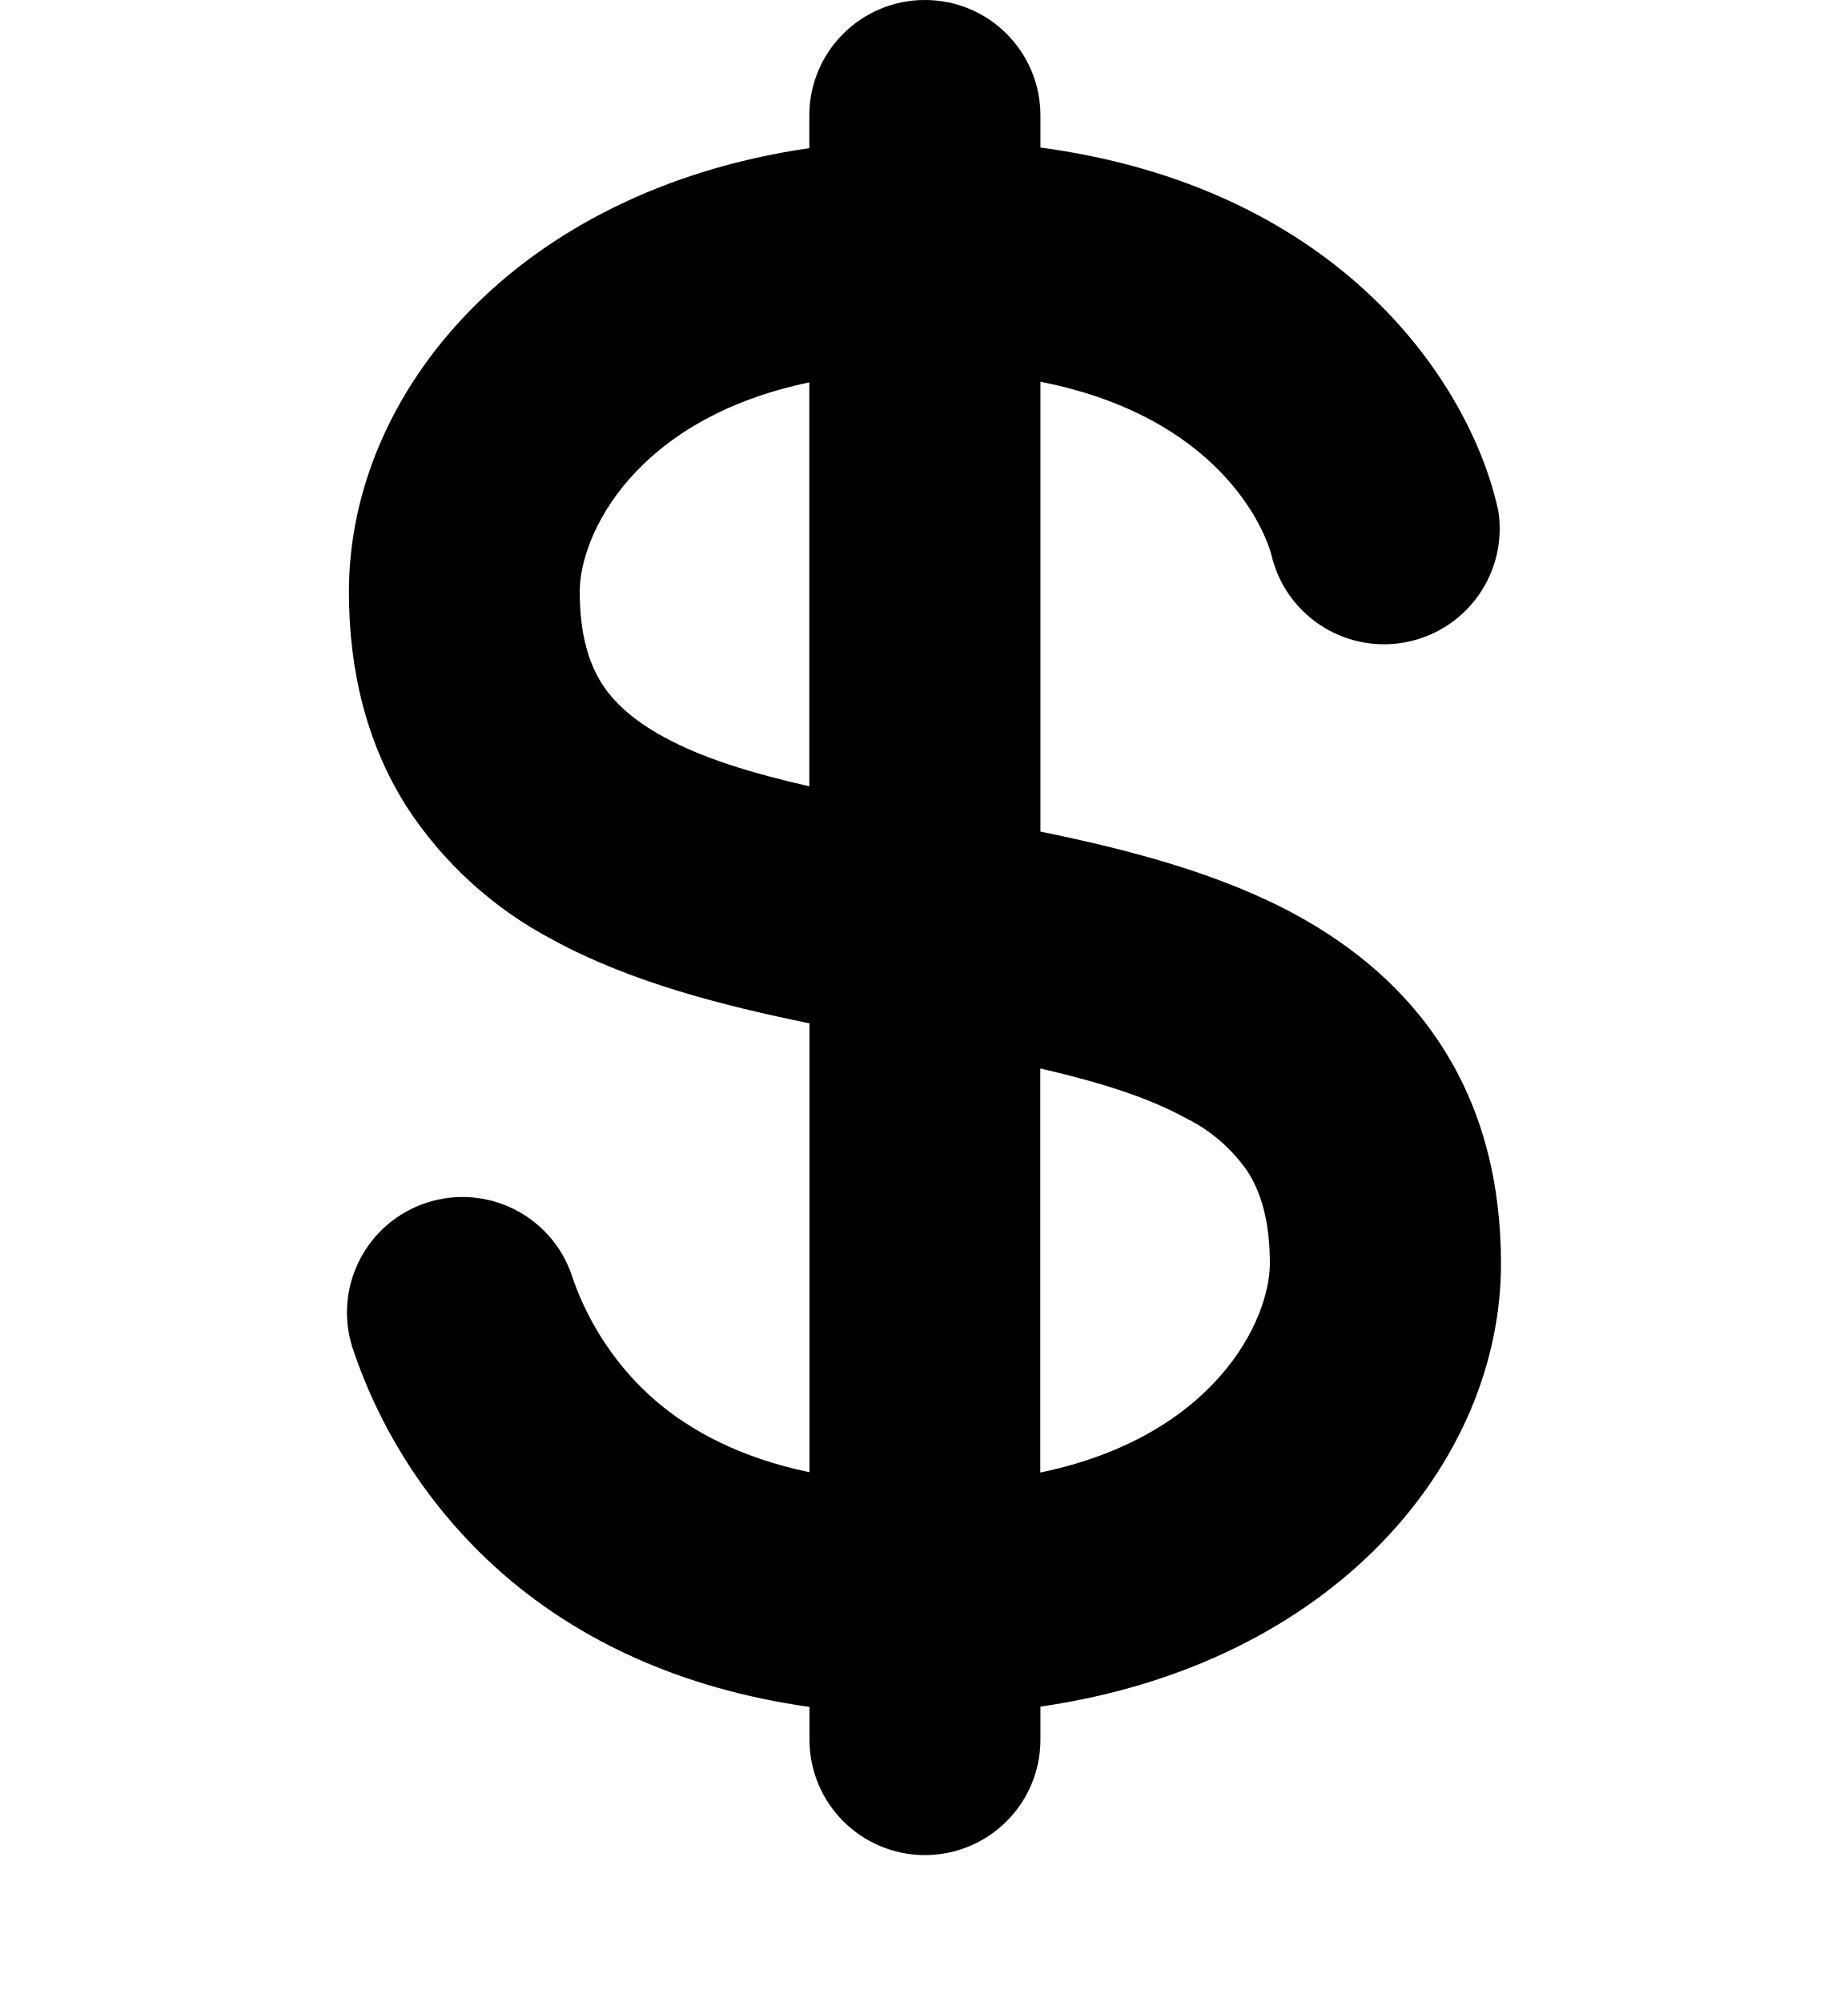
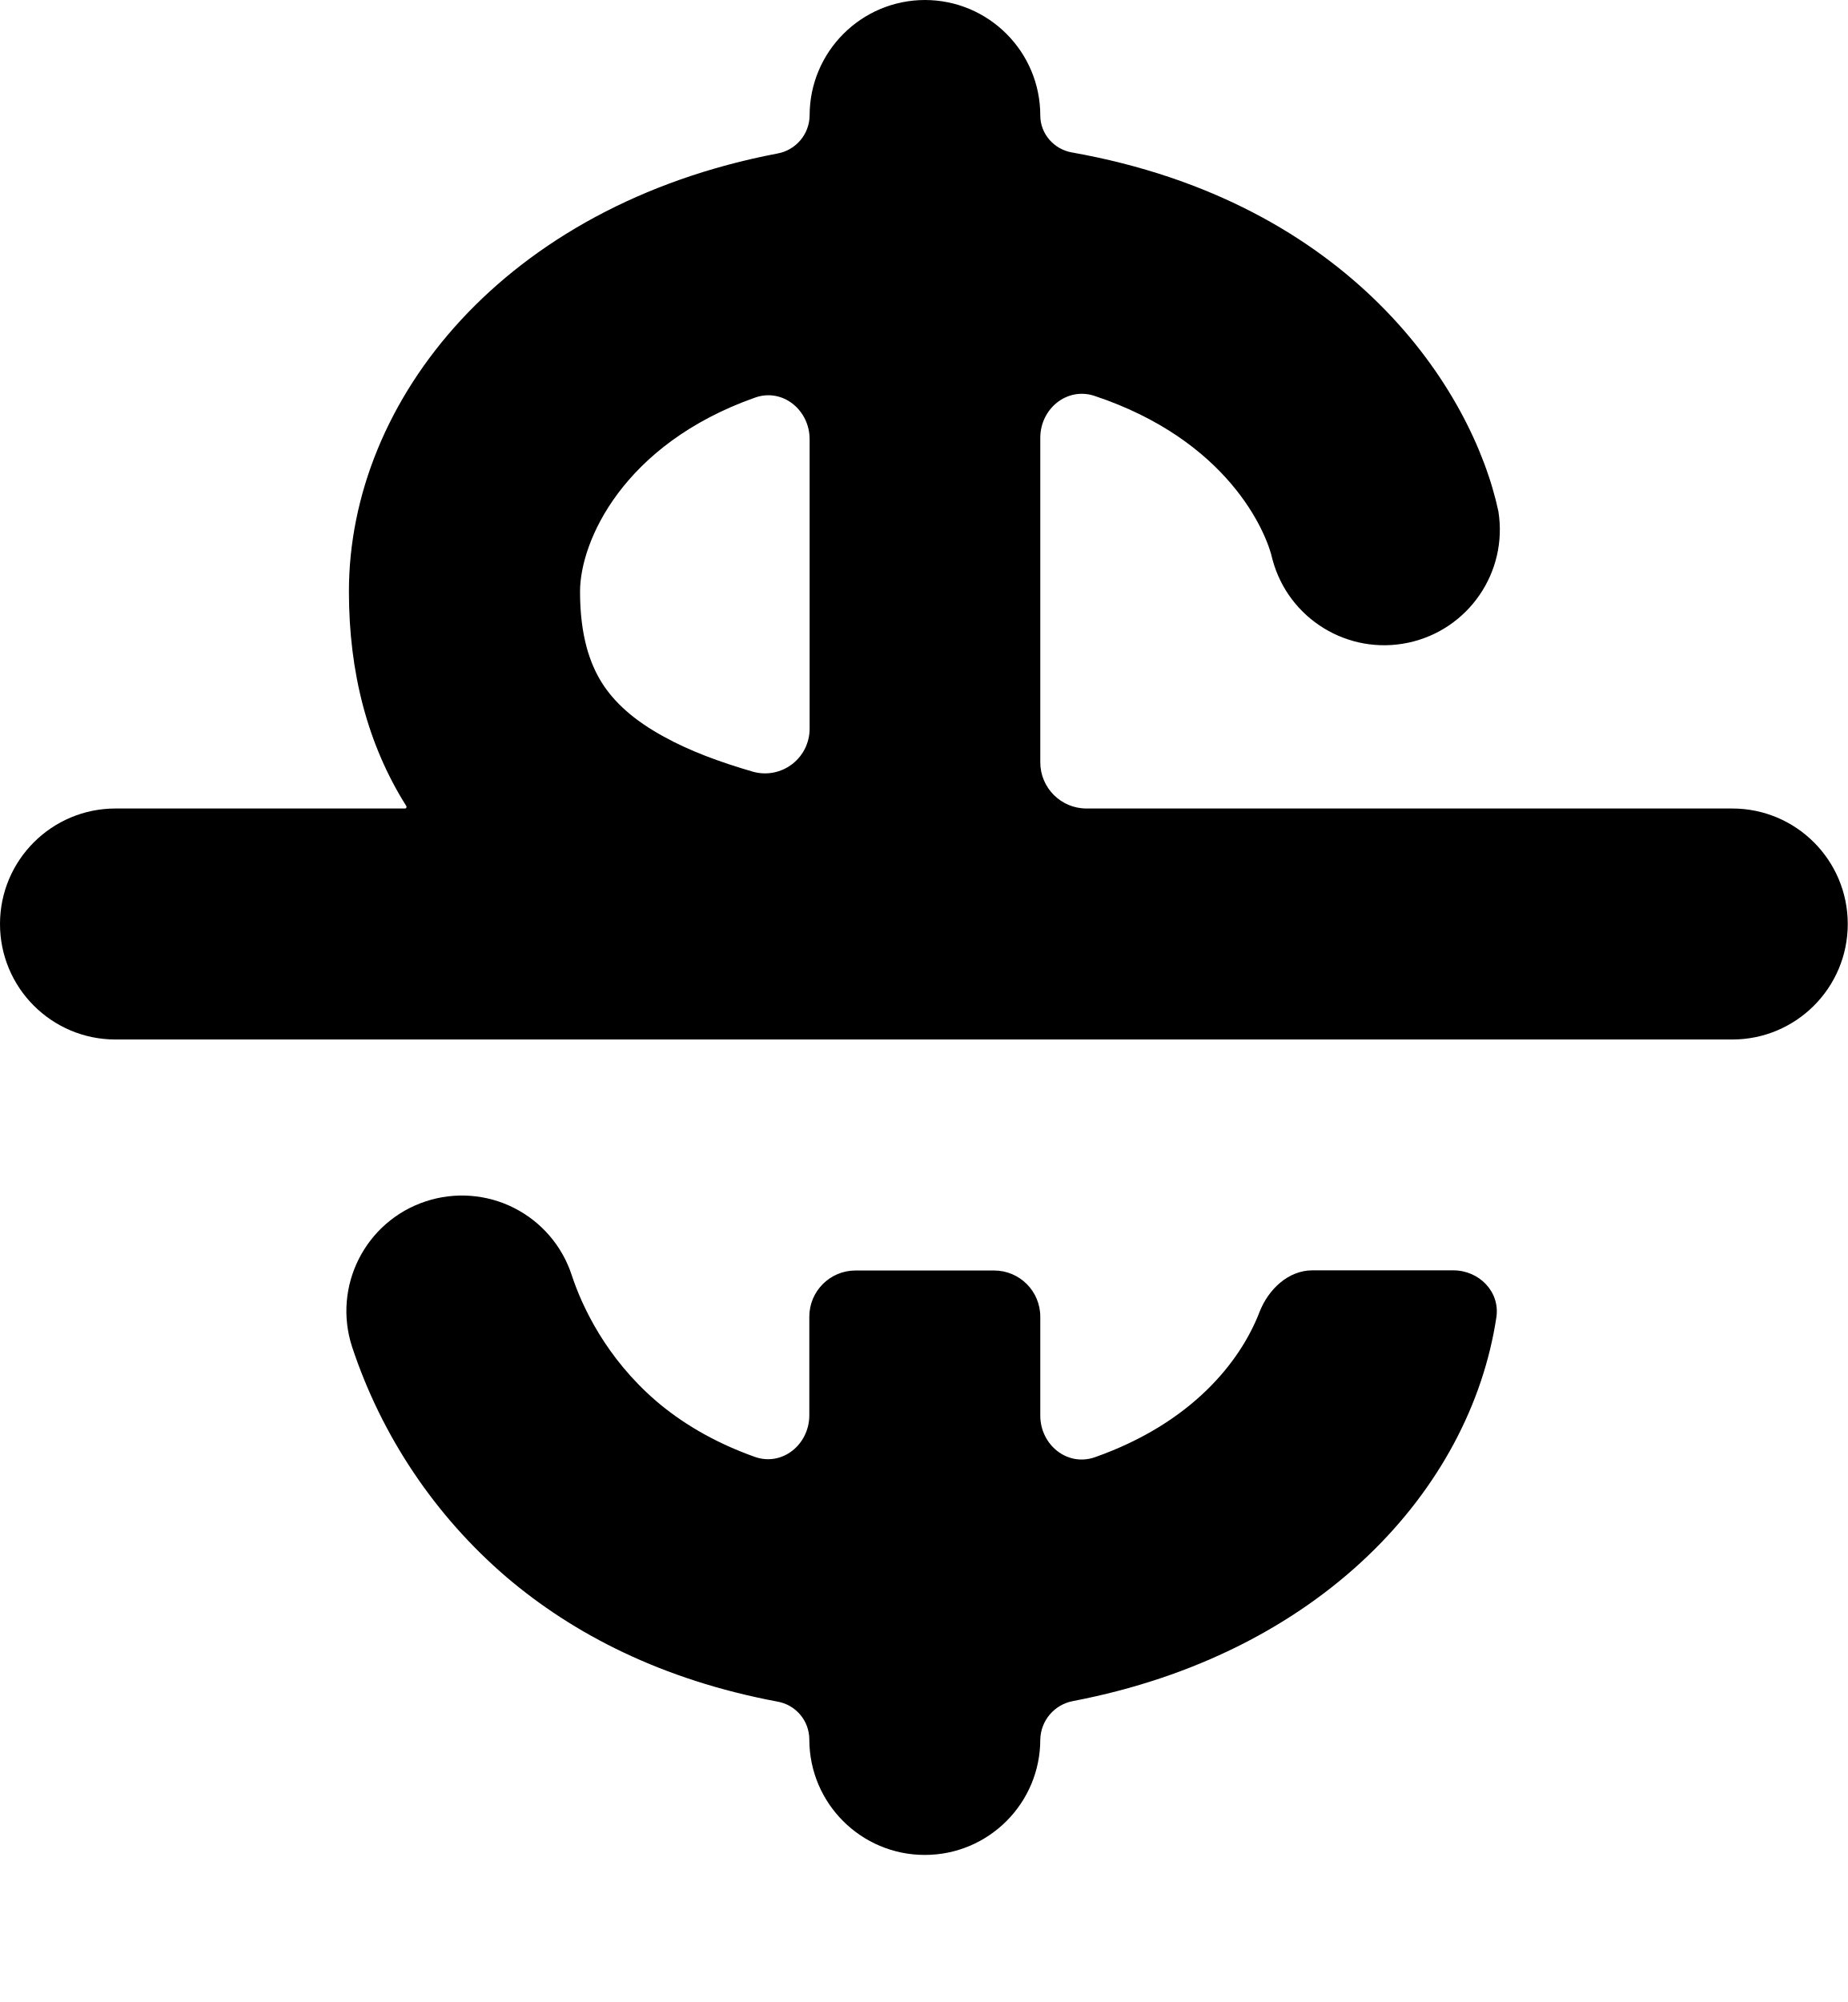
<svg xmlns="http://www.w3.org/2000/svg" width="12" height="13" fill="none" data-fui-icon="true" viewBox="0 0 12 13">
-   <path fill="currentColor" d="M6.007 0a.75.75 0 0 1 .75.75v.208c1.955.263 2.798 1.539 2.974 2.362a.751.751 0 0 1-1.466.314c-.045-.208-.36-.93-1.508-1.155V5.4c.564.115 1.166.27 1.666.544.362.199.705.475.953.869.25.396.372.864.372 1.392 0 1.294-1.09 2.602-2.991 2.877v.214a.75.75 0 0 1-1.5 0v-.212c-.848-.12-1.492-.437-1.969-.845a3.36 3.36 0 0 1-1-1.491.75.75 0 0 1 1.425-.468c.067.204.223.54.55.82.215.183.53.363.994.46V6.645c-.564-.115-1.166-.269-1.666-.542a2.54 2.54 0 0 1-.953-.869c-.25-.397-.372-.864-.372-1.392 0-1.294 1.09-2.604 2.99-2.88V.75a.75.75 0 0 1 .75-.75m.75 9.562c1.136-.236 1.49-.99 1.491-1.357 0-.29-.064-.47-.142-.594a1.05 1.05 0 0 0-.403-.35c-.253-.139-.57-.236-.946-.323zm-1.5-7.079c-1.137.237-1.491.992-1.491 1.358 0 .29.064.47.141.594.08.126.206.242.404.35.253.139.57.235.946.321z" />
+   <path fill="currentColor" d="M2.765 7.801a.75.75 0 0 1 .948.479c.067.204.223.538.55.819.155.132.361.262.638.361.179.064.355-.08.355-.27v-.64a.3.3 0 0 1 .3-.3h.9a.3.3 0 0 1 .3.3v.642c0 .19.176.334.356.27.626-.221.943-.618 1.068-.943.057-.146.186-.27.343-.27h.915c.168 0 .305.139.28.305-.17 1.123-1.147 2.185-2.75 2.492a.26.26 0 0 0-.212.249.75.75 0 0 1-1.5 0 .25.25 0 0 0-.209-.246c-.745-.14-1.323-.437-1.76-.81a3.36 3.36 0 0 1-1-1.492.75.75 0 0 1 .478-.946M6.006 0a.75.75 0 0 1 .75.75c0 .119.089.22.206.24 1.81.322 2.599 1.536 2.769 2.33a.751.751 0 0 1-1.467.313c-.04-.184-.293-.775-1.155-1.062-.179-.06-.353.083-.353.272V4.95a.3.3 0 0 0 .3.3h4.194a.75.75 0 0 1 0 1.5H.75a.75.75 0 1 1 0-1.5H2.63c.009 0 .013-.01.008-.017-.25-.397-.372-.865-.372-1.392 0-1.246 1.012-2.506 2.782-2.844a.254.254 0 0 0 .21-.247.75.75 0 0 1 .75-.75m-.75 2.852c0-.19-.176-.334-.355-.27-.857.303-1.136.934-1.136 1.259 0 .29.065.47.142.593.08.126.205.242.403.35.167.092.36.164.581.228a.29.29 0 0 0 .365-.284z" />
</svg>
